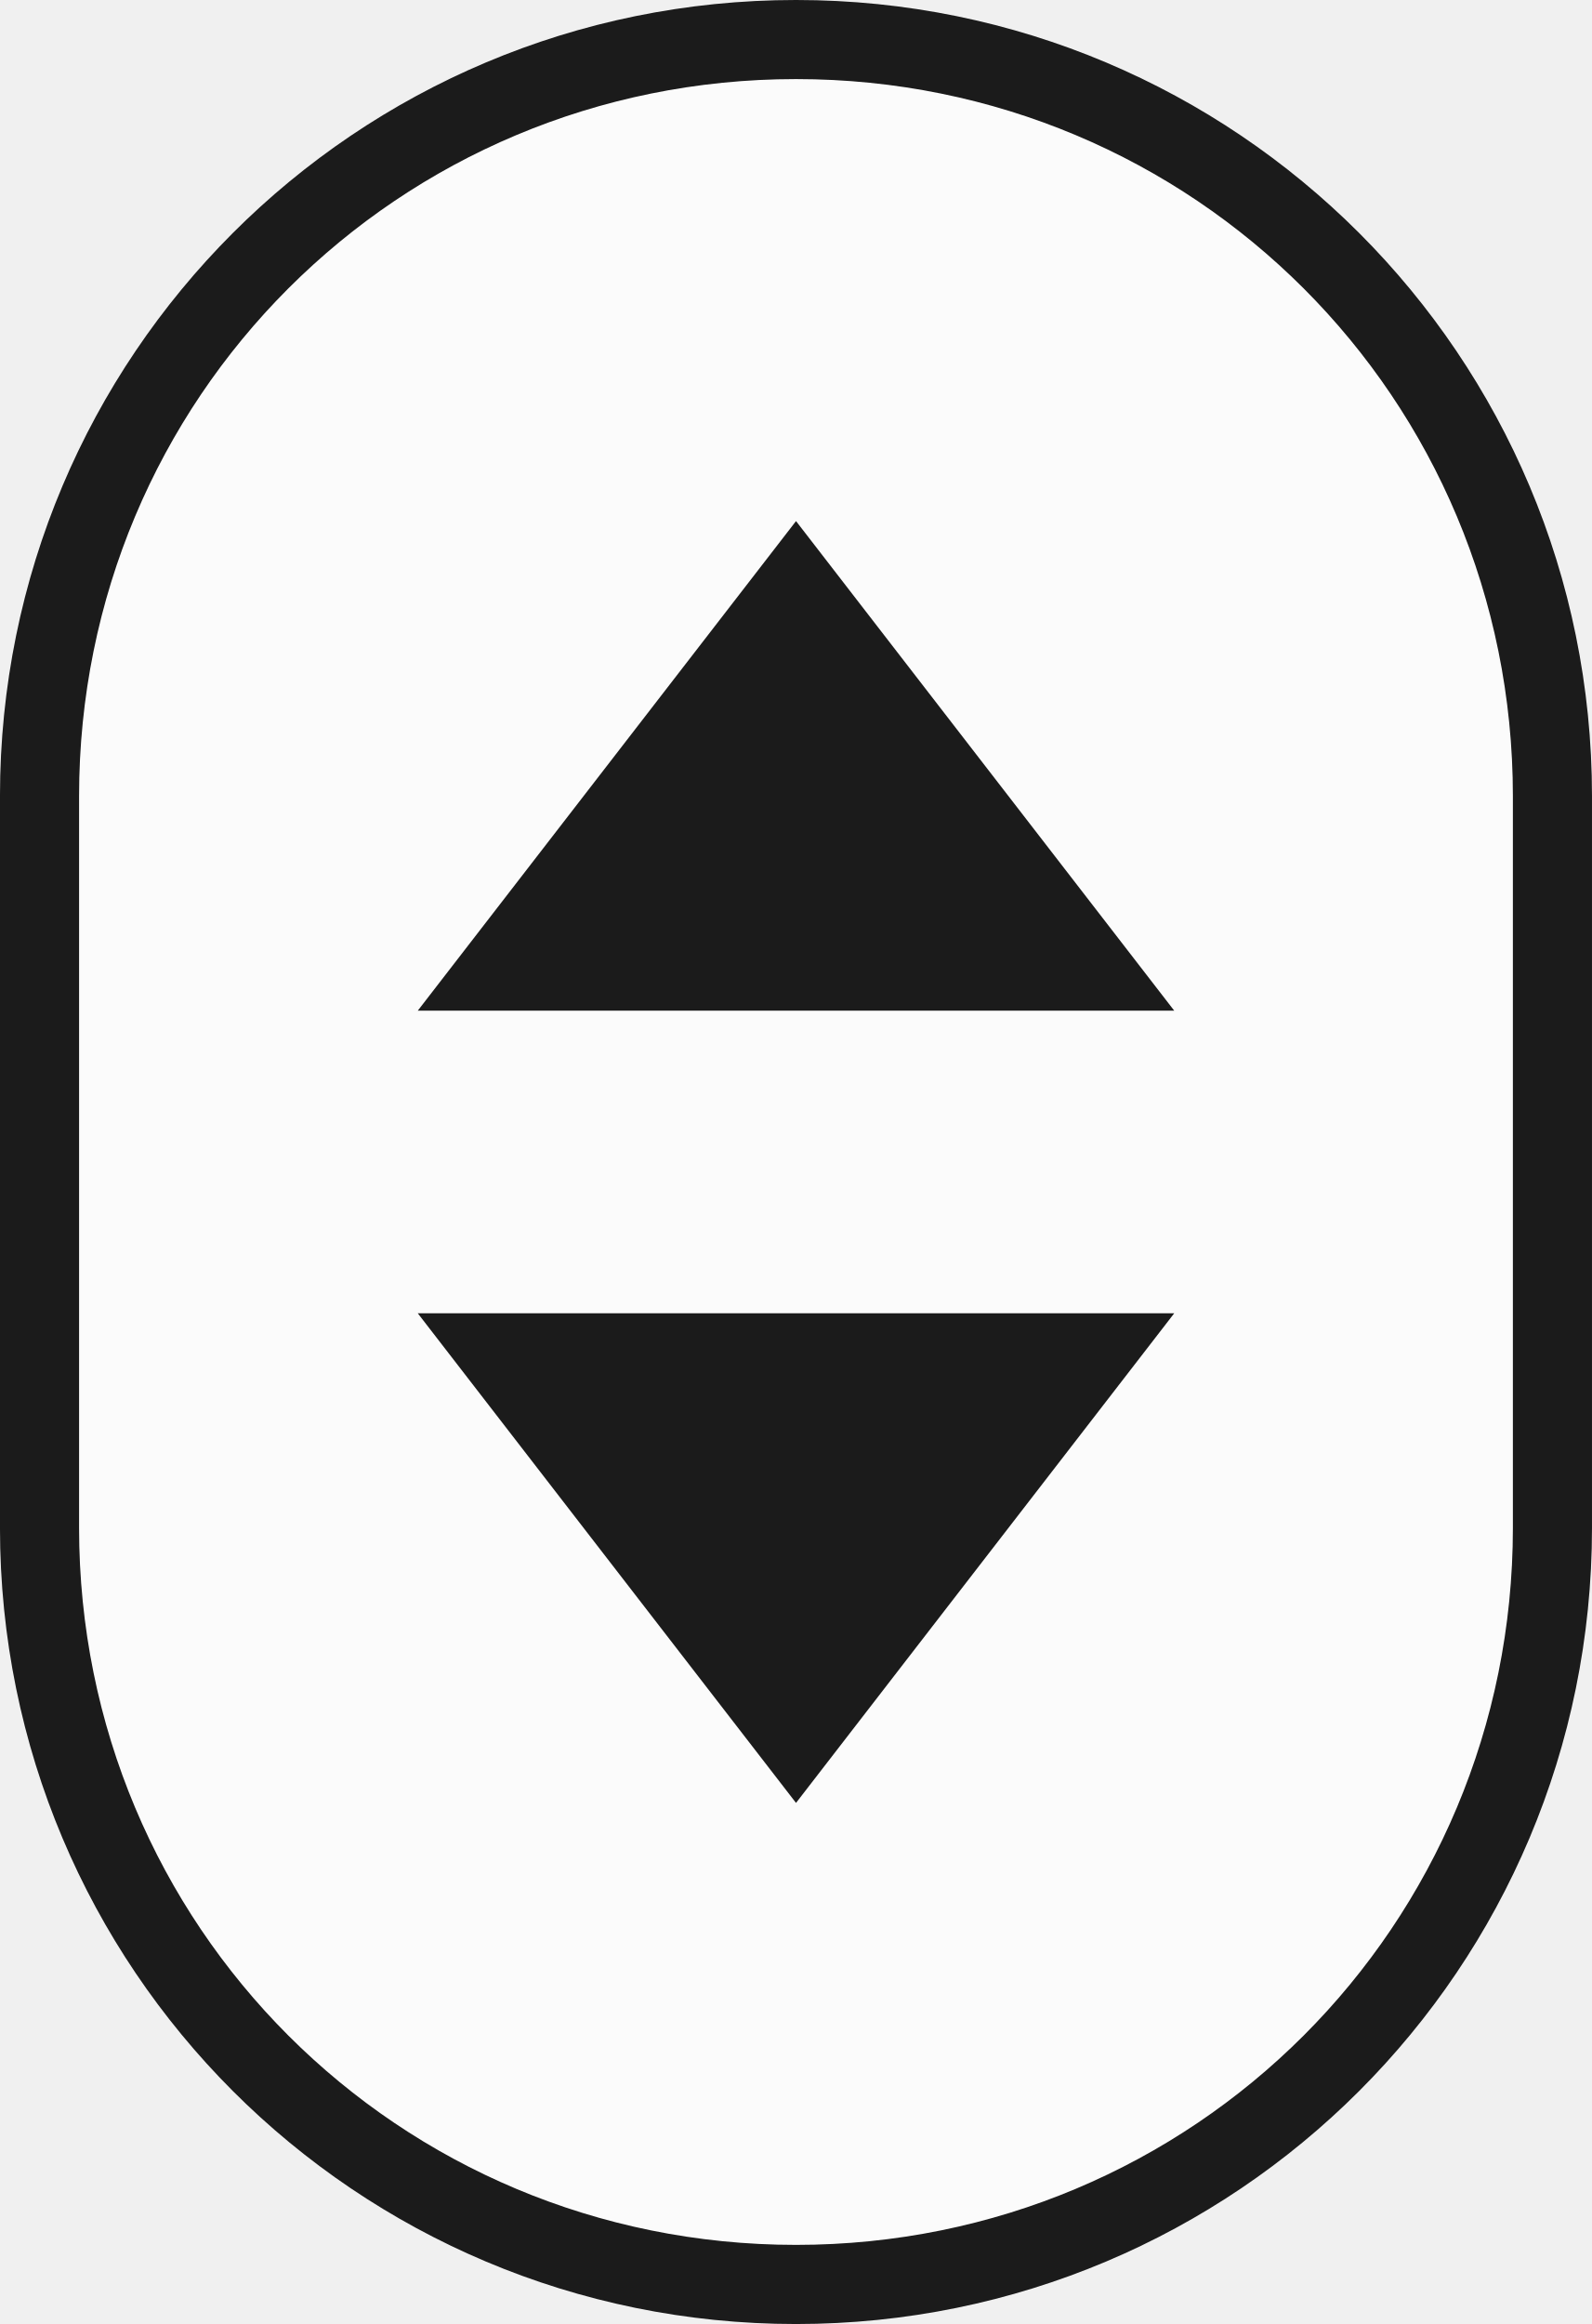
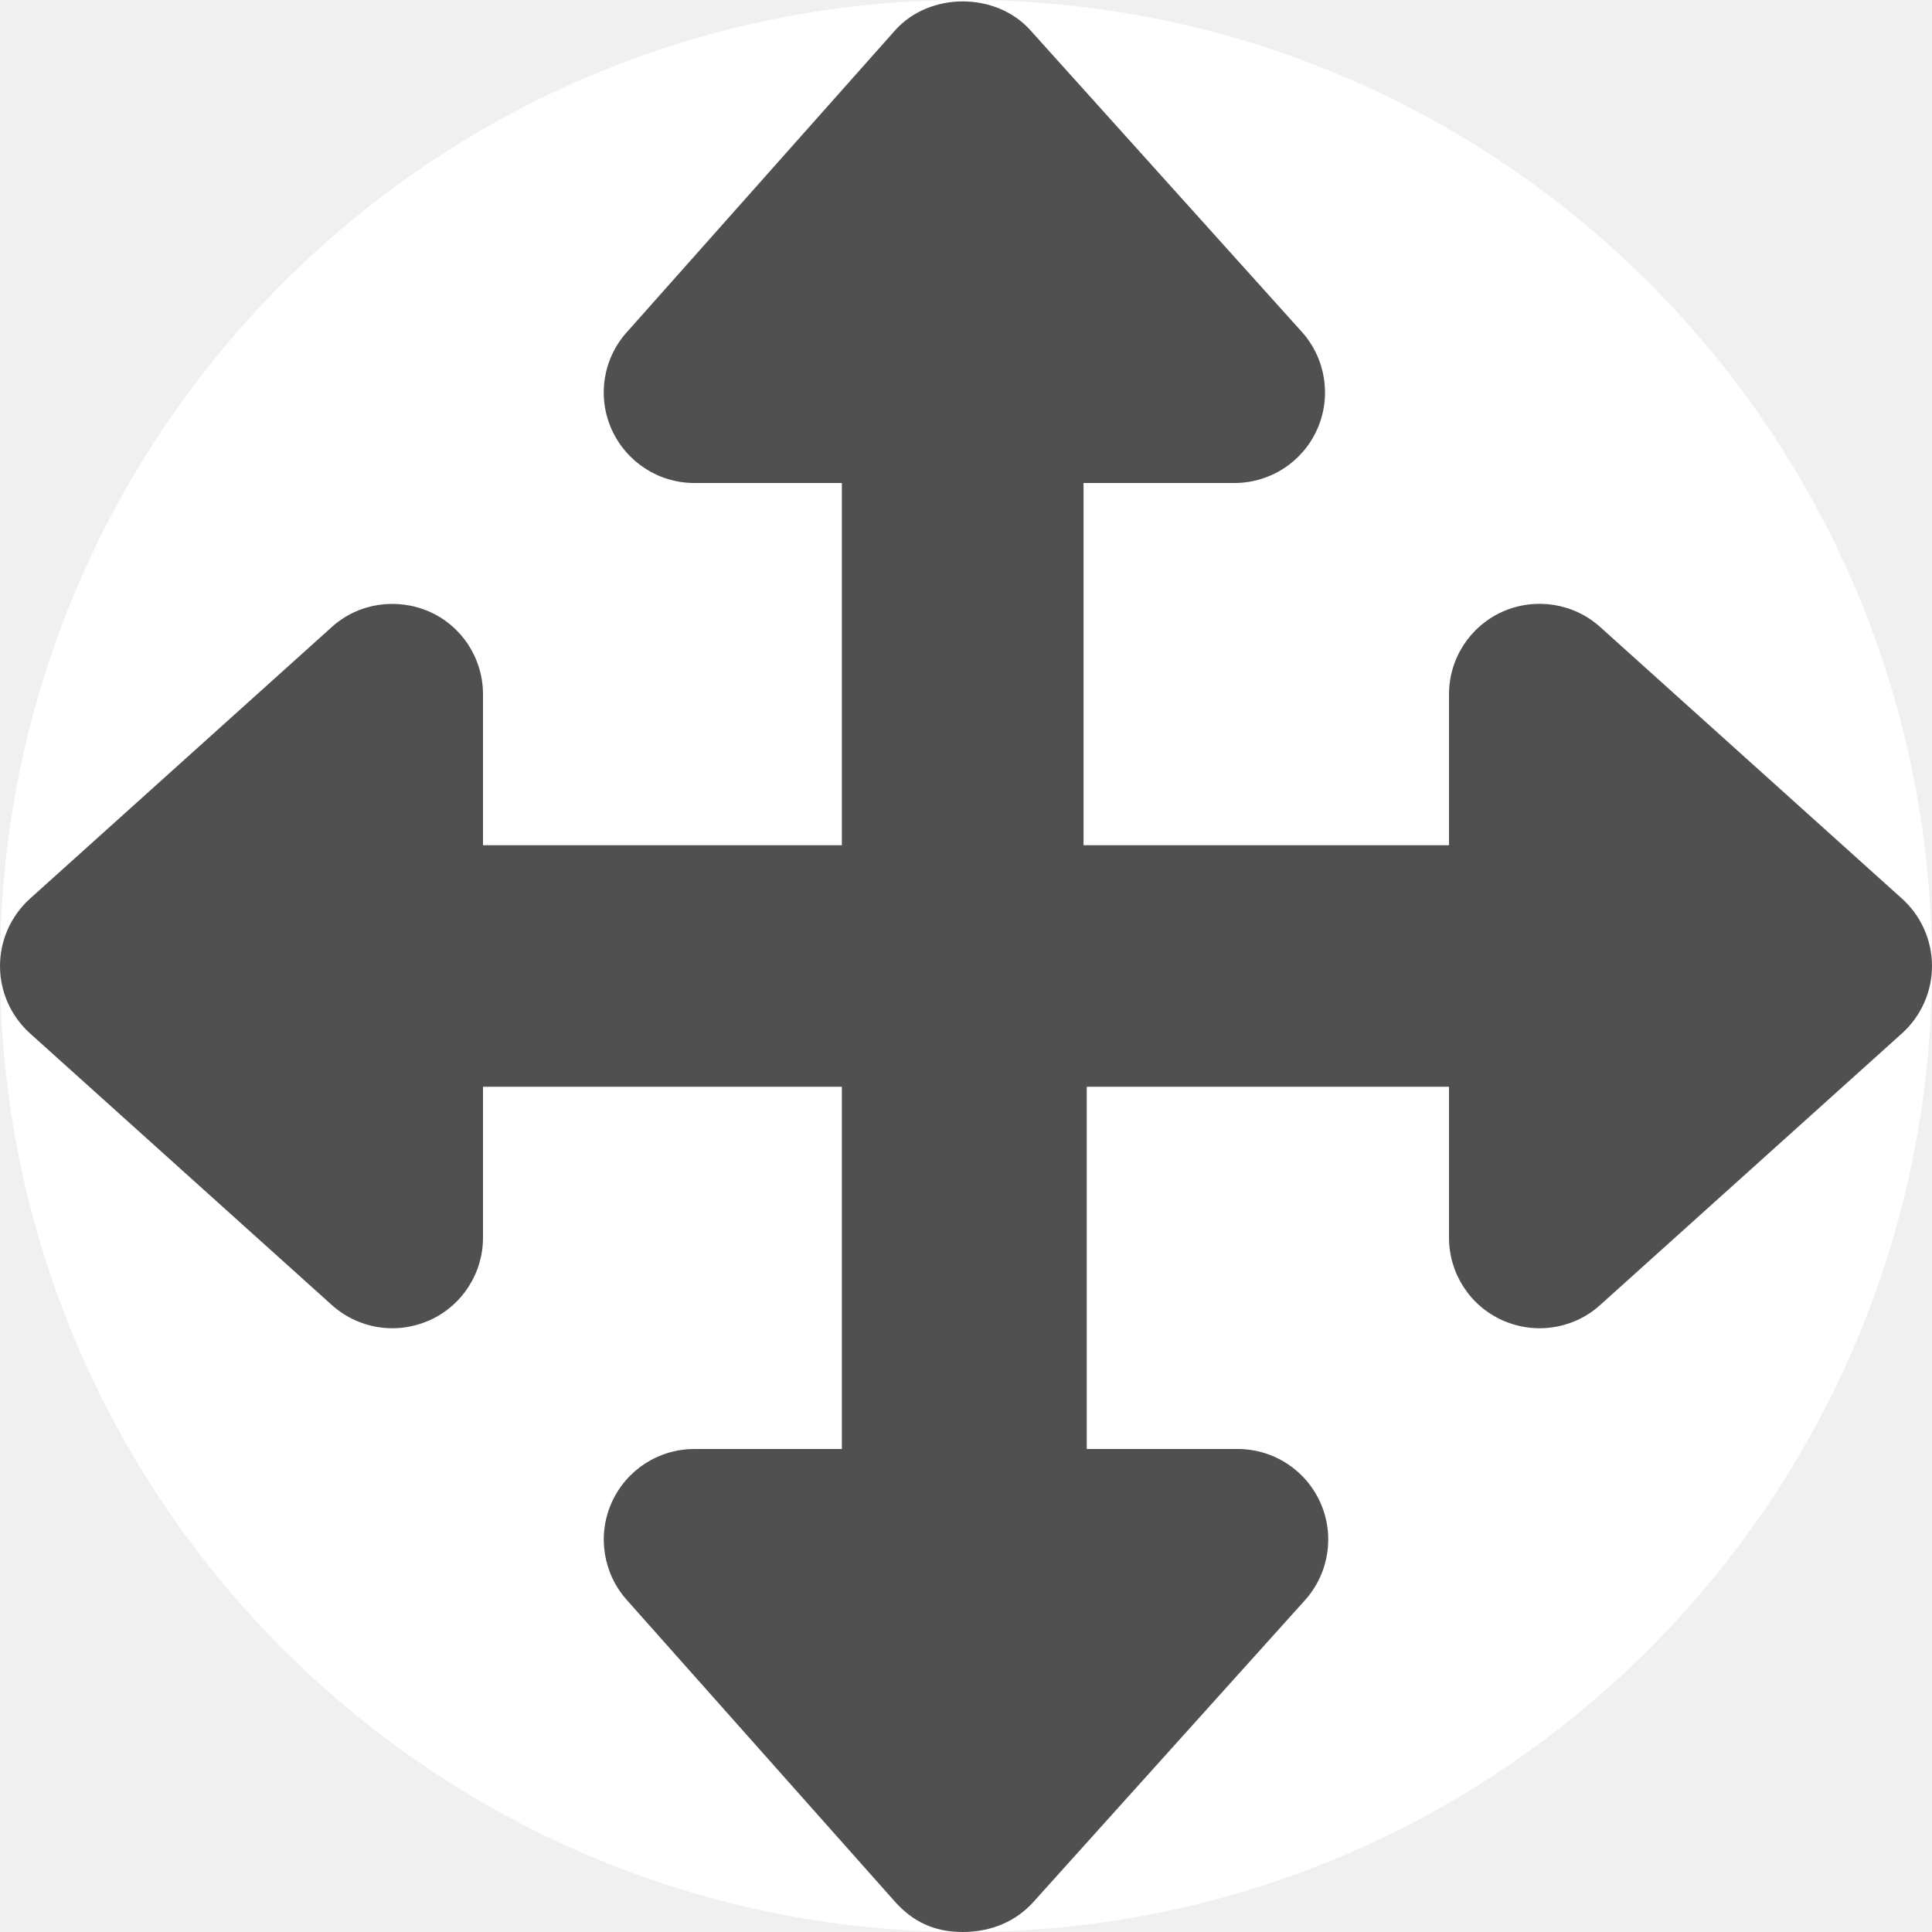
- <svg xmlns="http://www.w3.org/2000/svg" width="53.275mm" height="77.752mm" viewBox="0 0 53.275 77.752" version="1.1" id="svg5">
-   <defs id="defs2" />
-   <g id="layer1" transform="translate(-7.489742,-2.801122)">
-     <g id="g90776">
-       <path style="color:#000000;fill:#ffffff;fill-opacity:0.75;stroke-width:2.646;stroke-linecap:round;stroke-linejoin:round;-inkscape-stroke:none" d="m 34.128,4.124 c 14.024,0 25.315,11.29 25.315,25.315 v 24.475 c 0,14.024 -11.29,25.315 -25.315,25.315 -14.024,0 -25.315,-11.29 -25.315,-25.315 v -24.475 c 0,-14.024 11.29,-25.315 25.315,-25.315 z" id="path32568" />
-       <path style="color:#000000;fill:#1b1b1b;fill-opacity:1;stroke-linecap:round;stroke-linejoin:round;-inkscape-stroke:none" d="m 34.128,2.801 c -14.734,0 -26.639,11.904 -26.639,26.639 v 24.475 c 0,14.734 11.904,26.639 26.639,26.639 14.734,0 26.637,-11.904 26.637,-26.639 v -24.475 c 0,-14.734 -11.902,-26.639 -26.637,-26.639 z m 0,2.646 c 13.314,0 23.99,10.678 23.99,23.992 v 24.475 c 0,13.314 -10.676,23.992 -23.99,23.992 -13.314,0 -23.992,-10.678 -23.992,-23.992 v -24.475 c 0,-13.314 10.678,-23.992 23.992,-23.992 z" id="path32570" />
-       <g id="g89975" transform="translate(0.8060837,-0.2584205)">
-         <path style="fill:#1b1b1b;fill-opacity:1;stroke:none;stroke-width:2.646;stroke-linecap:round;stroke-linejoin:round;stroke-miterlimit:4;stroke-dasharray:none;stroke-opacity:1" d="M 45.979,36.873 33.322,20.493 20.664,36.873 Z" id="path2296-9-2-7-9" />
-         <path style="fill:#1b1b1b;fill-opacity:1;stroke:none;stroke-width:2.646;stroke-linecap:round;stroke-linejoin:round;stroke-miterlimit:4;stroke-dasharray:none;stroke-opacity:1" d="M 45.979,46.997 33.322,63.378 20.664,46.997 Z" id="path2296-9-2-7-9-5" />
-       </g>
-     </g>
-   </g>
+ <svg xmlns="http://www.w3.org/2000/svg" viewBox="0 0 512 512">
+   <path style="fill:#ffffff" d="M512 256C512 397.4 397.4 512 256 512C114.6 512 0 397.4 0 256C0 114.6 114.6 0 256 0C397.4 0 512 114.6 512 256z" />
+   <path style="fill:#505050" d="M512 256c0 6.797-2.891 13.28-7.938 17.84l-80 72C419.6 349.9 413.8 352 408 352c-3.312 0-6.625-.688-9.766-2.078C389.6 346.1 384 337.5 384 328V288h-96v96l40-.001c9.484 0 18.06 5.578 21.92 14.23s2.25 18.78-4.078 25.83l-72 80C269.3 509.1 262.8 512 255.1 512s-13.28-2.89-17.84-7.937l-71.1-80c-6.328-7.047-7.938-17.17-4.078-25.83s12.44-14.23 21.92-14.23l39.1 .001V288H128v40c0 9.484-5.578 18.06-14.23 21.92C110.6 351.3 107.3 352 104 352c-5.812 0-11.56-2.109-16.06-6.156l-80-72C2.891 269.3 0 262.8 0 256s2.891-13.28 7.938-17.84l80-72C95 159.8 105.1 158.3 113.8 162.1C122.4 165.9 128 174.5 128 184V224h95.1V128l-39.1-.001c-9.484 0-18.06-5.578-21.92-14.23S159.8 94.99 166.2 87.94l71.1-80c9.125-10.09 26.56-10.09 35.69 0l72 80c6.328 7.047 7.938 17.17 4.078 25.83s-12.44 14.23-21.92 14.23l-40 .001V224H384V184c0-9.484 5.578-18.06 14.23-21.92c8.656-3.812 18.77-2.266 25.83 4.078l80 72C509.1 242.7 512 249.2 512 256z" />
</svg>
